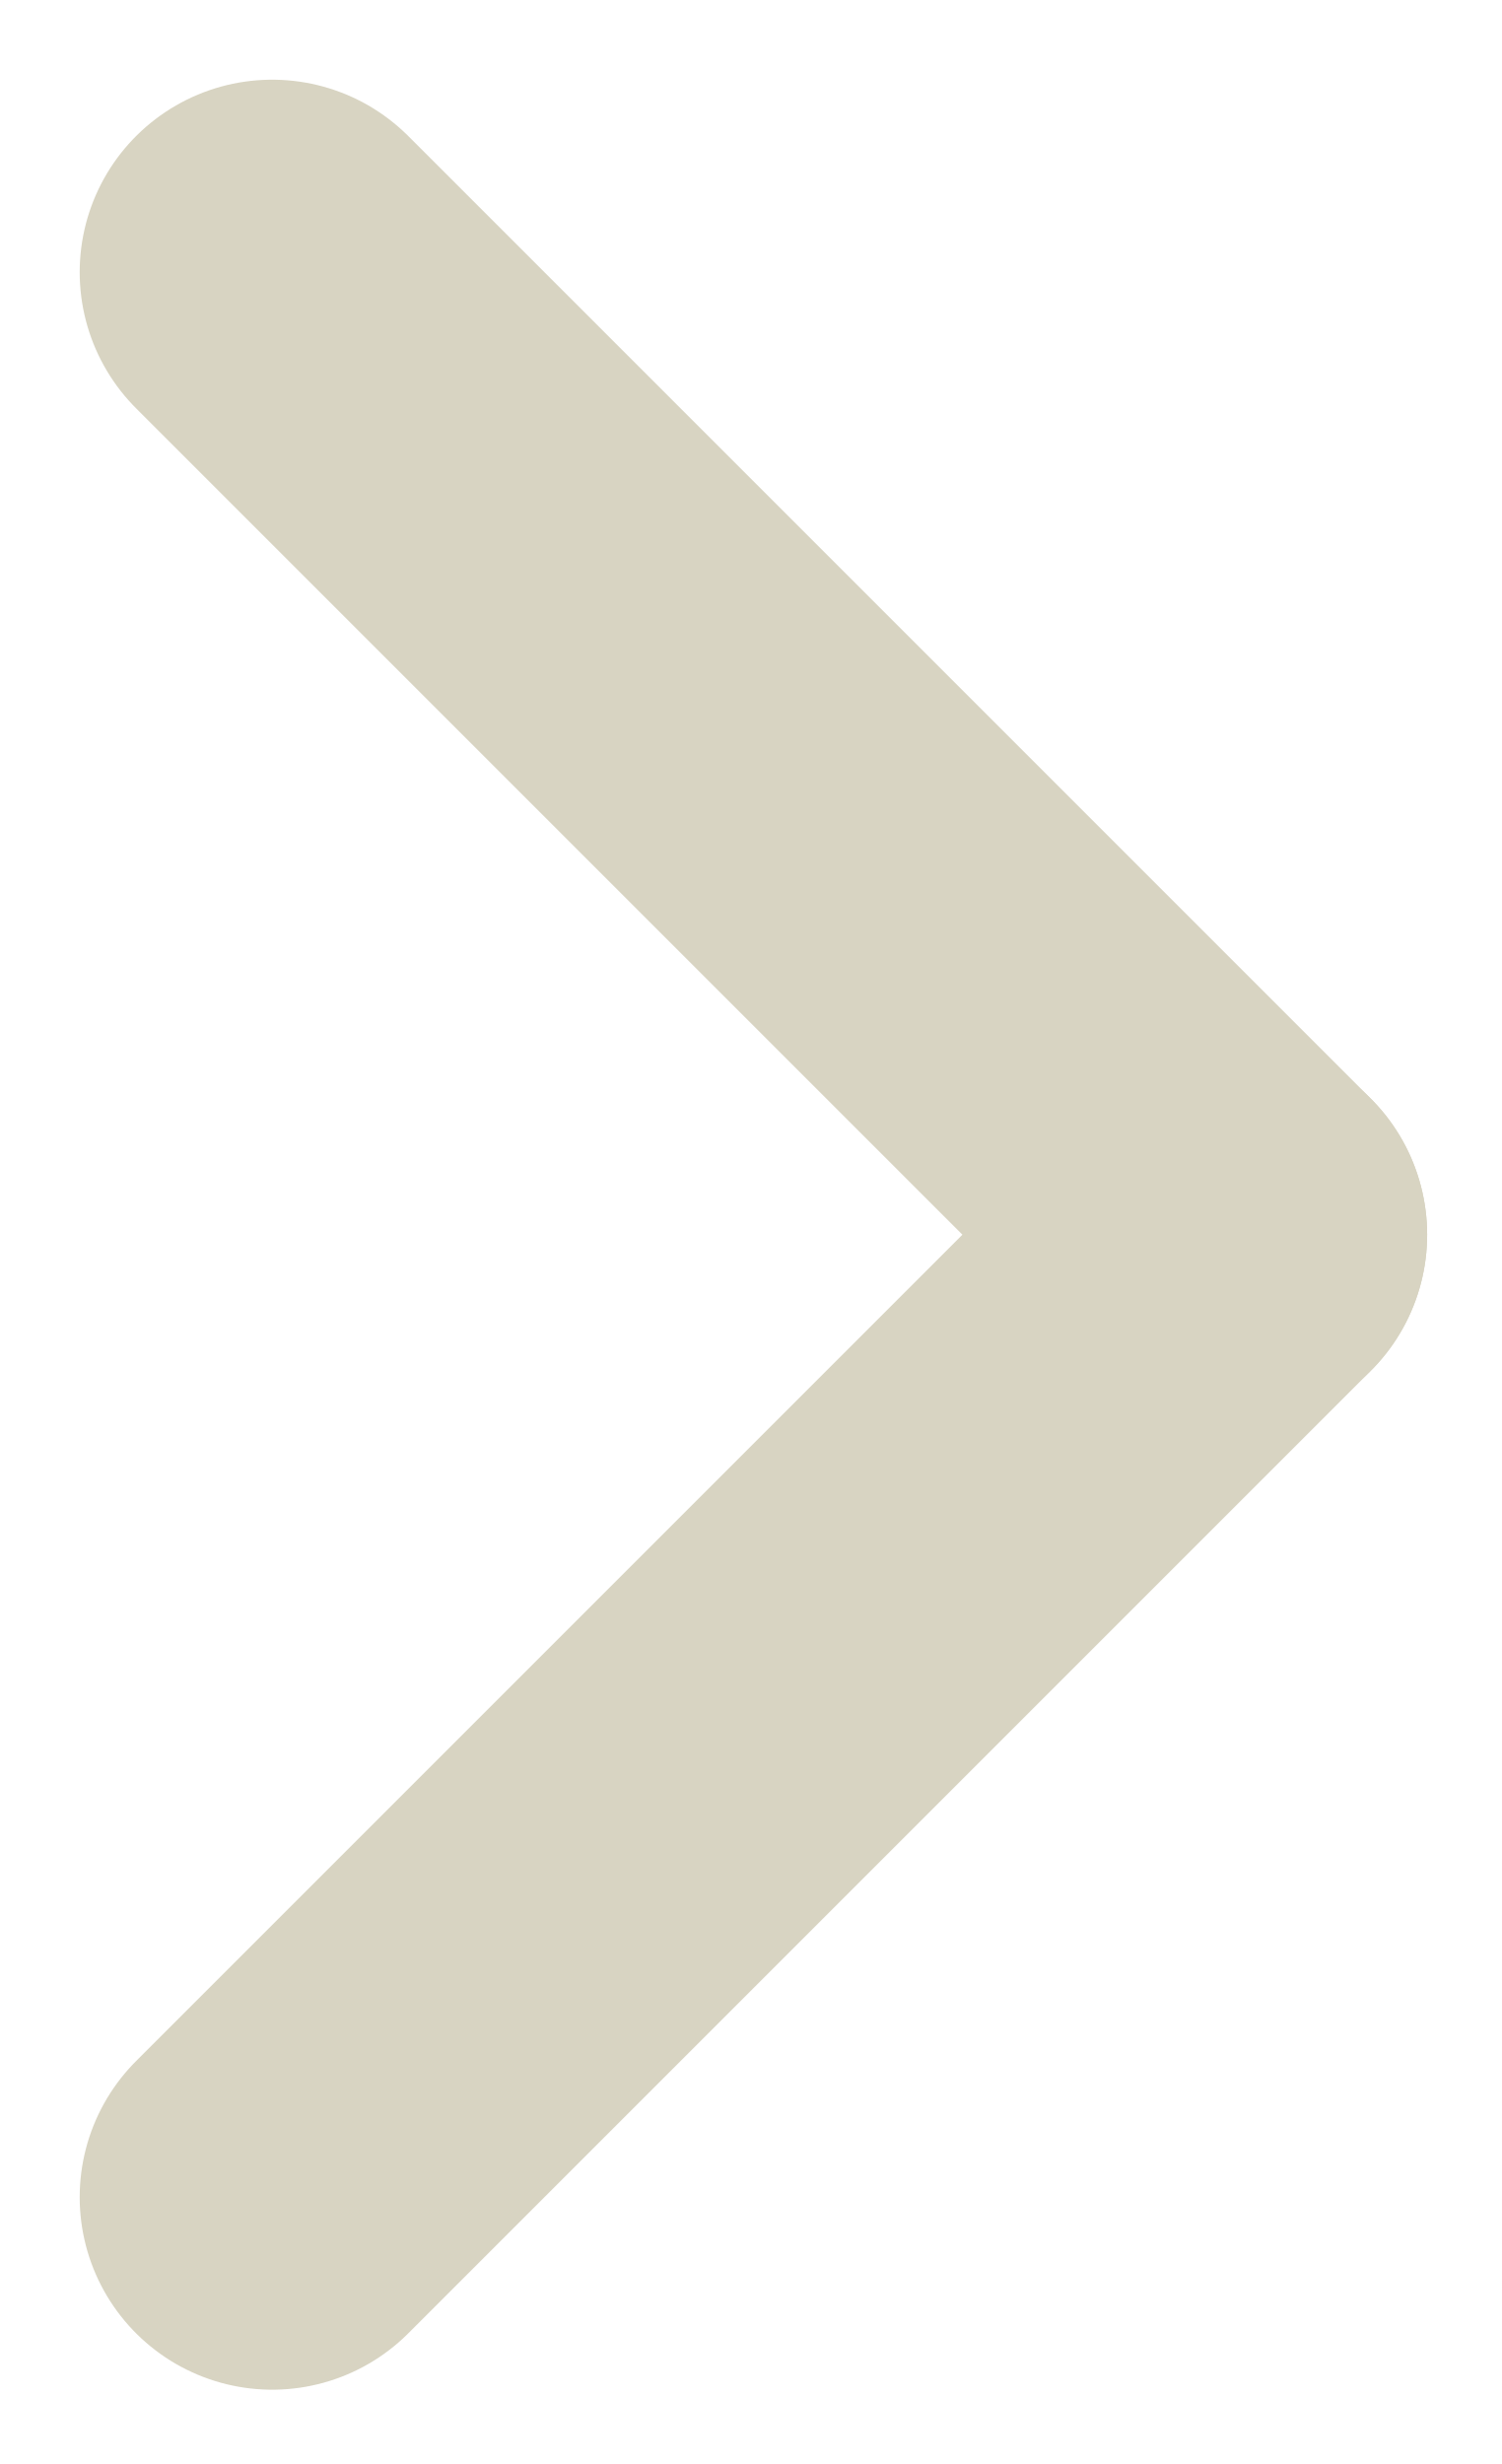
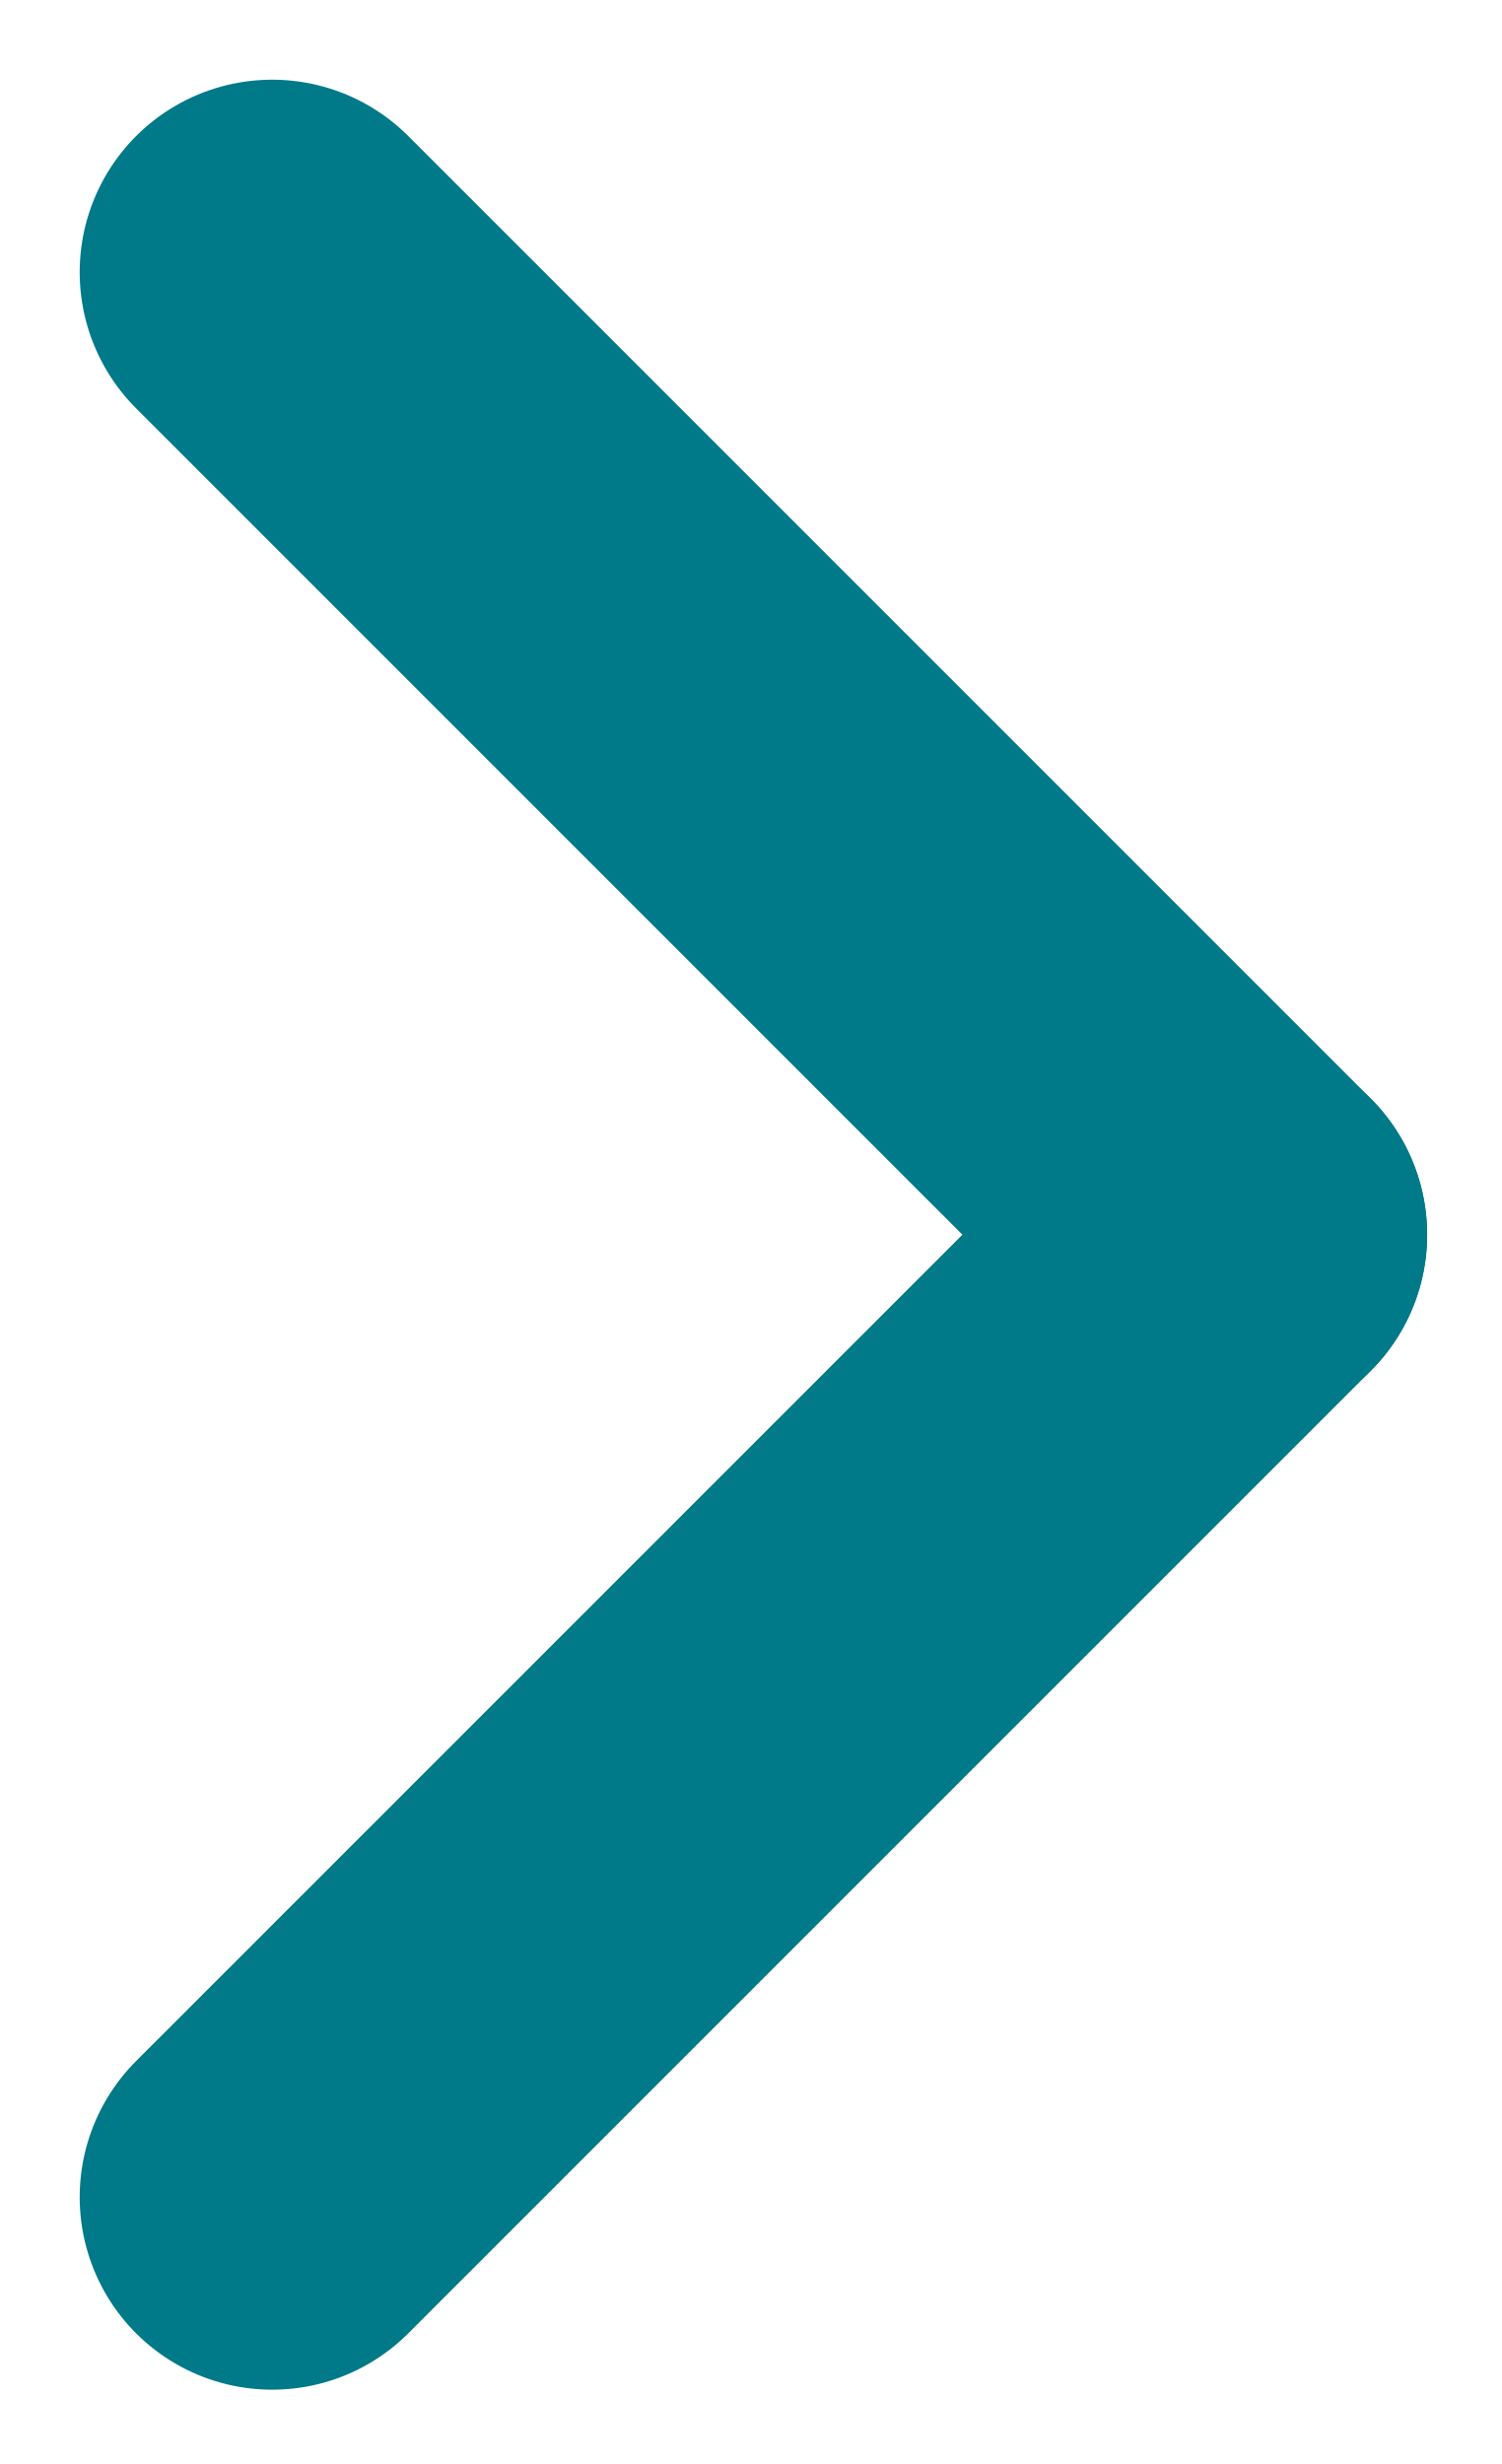
<svg xmlns="http://www.w3.org/2000/svg" version="1.1" id="Layer_1" x="0px" y="0px" viewBox="0 0 7.8 12.8" style="enable-background:new 0 0 7.8 12.8;" xml:space="preserve">
  <style type="text/css">
- 	.st0{fill:none;stroke:#D8D4C2;stroke-width:2;stroke-linecap:round;}
+ 	.st0{fill:none;stroke:#007989;stroke-width:2;stroke-linecap:round;}
</style>
  <g id="Group_284" transform="translate(-311.086 -293.086)">
    <line id="Line_29" class="st0" x1="312.5" y1="294.5" x2="317.5" y2="299.5" />
    <line id="Line_30" class="st0" x1="317.5" y1="299.5" x2="312.5" y2="304.5" />
  </g>
</svg>
